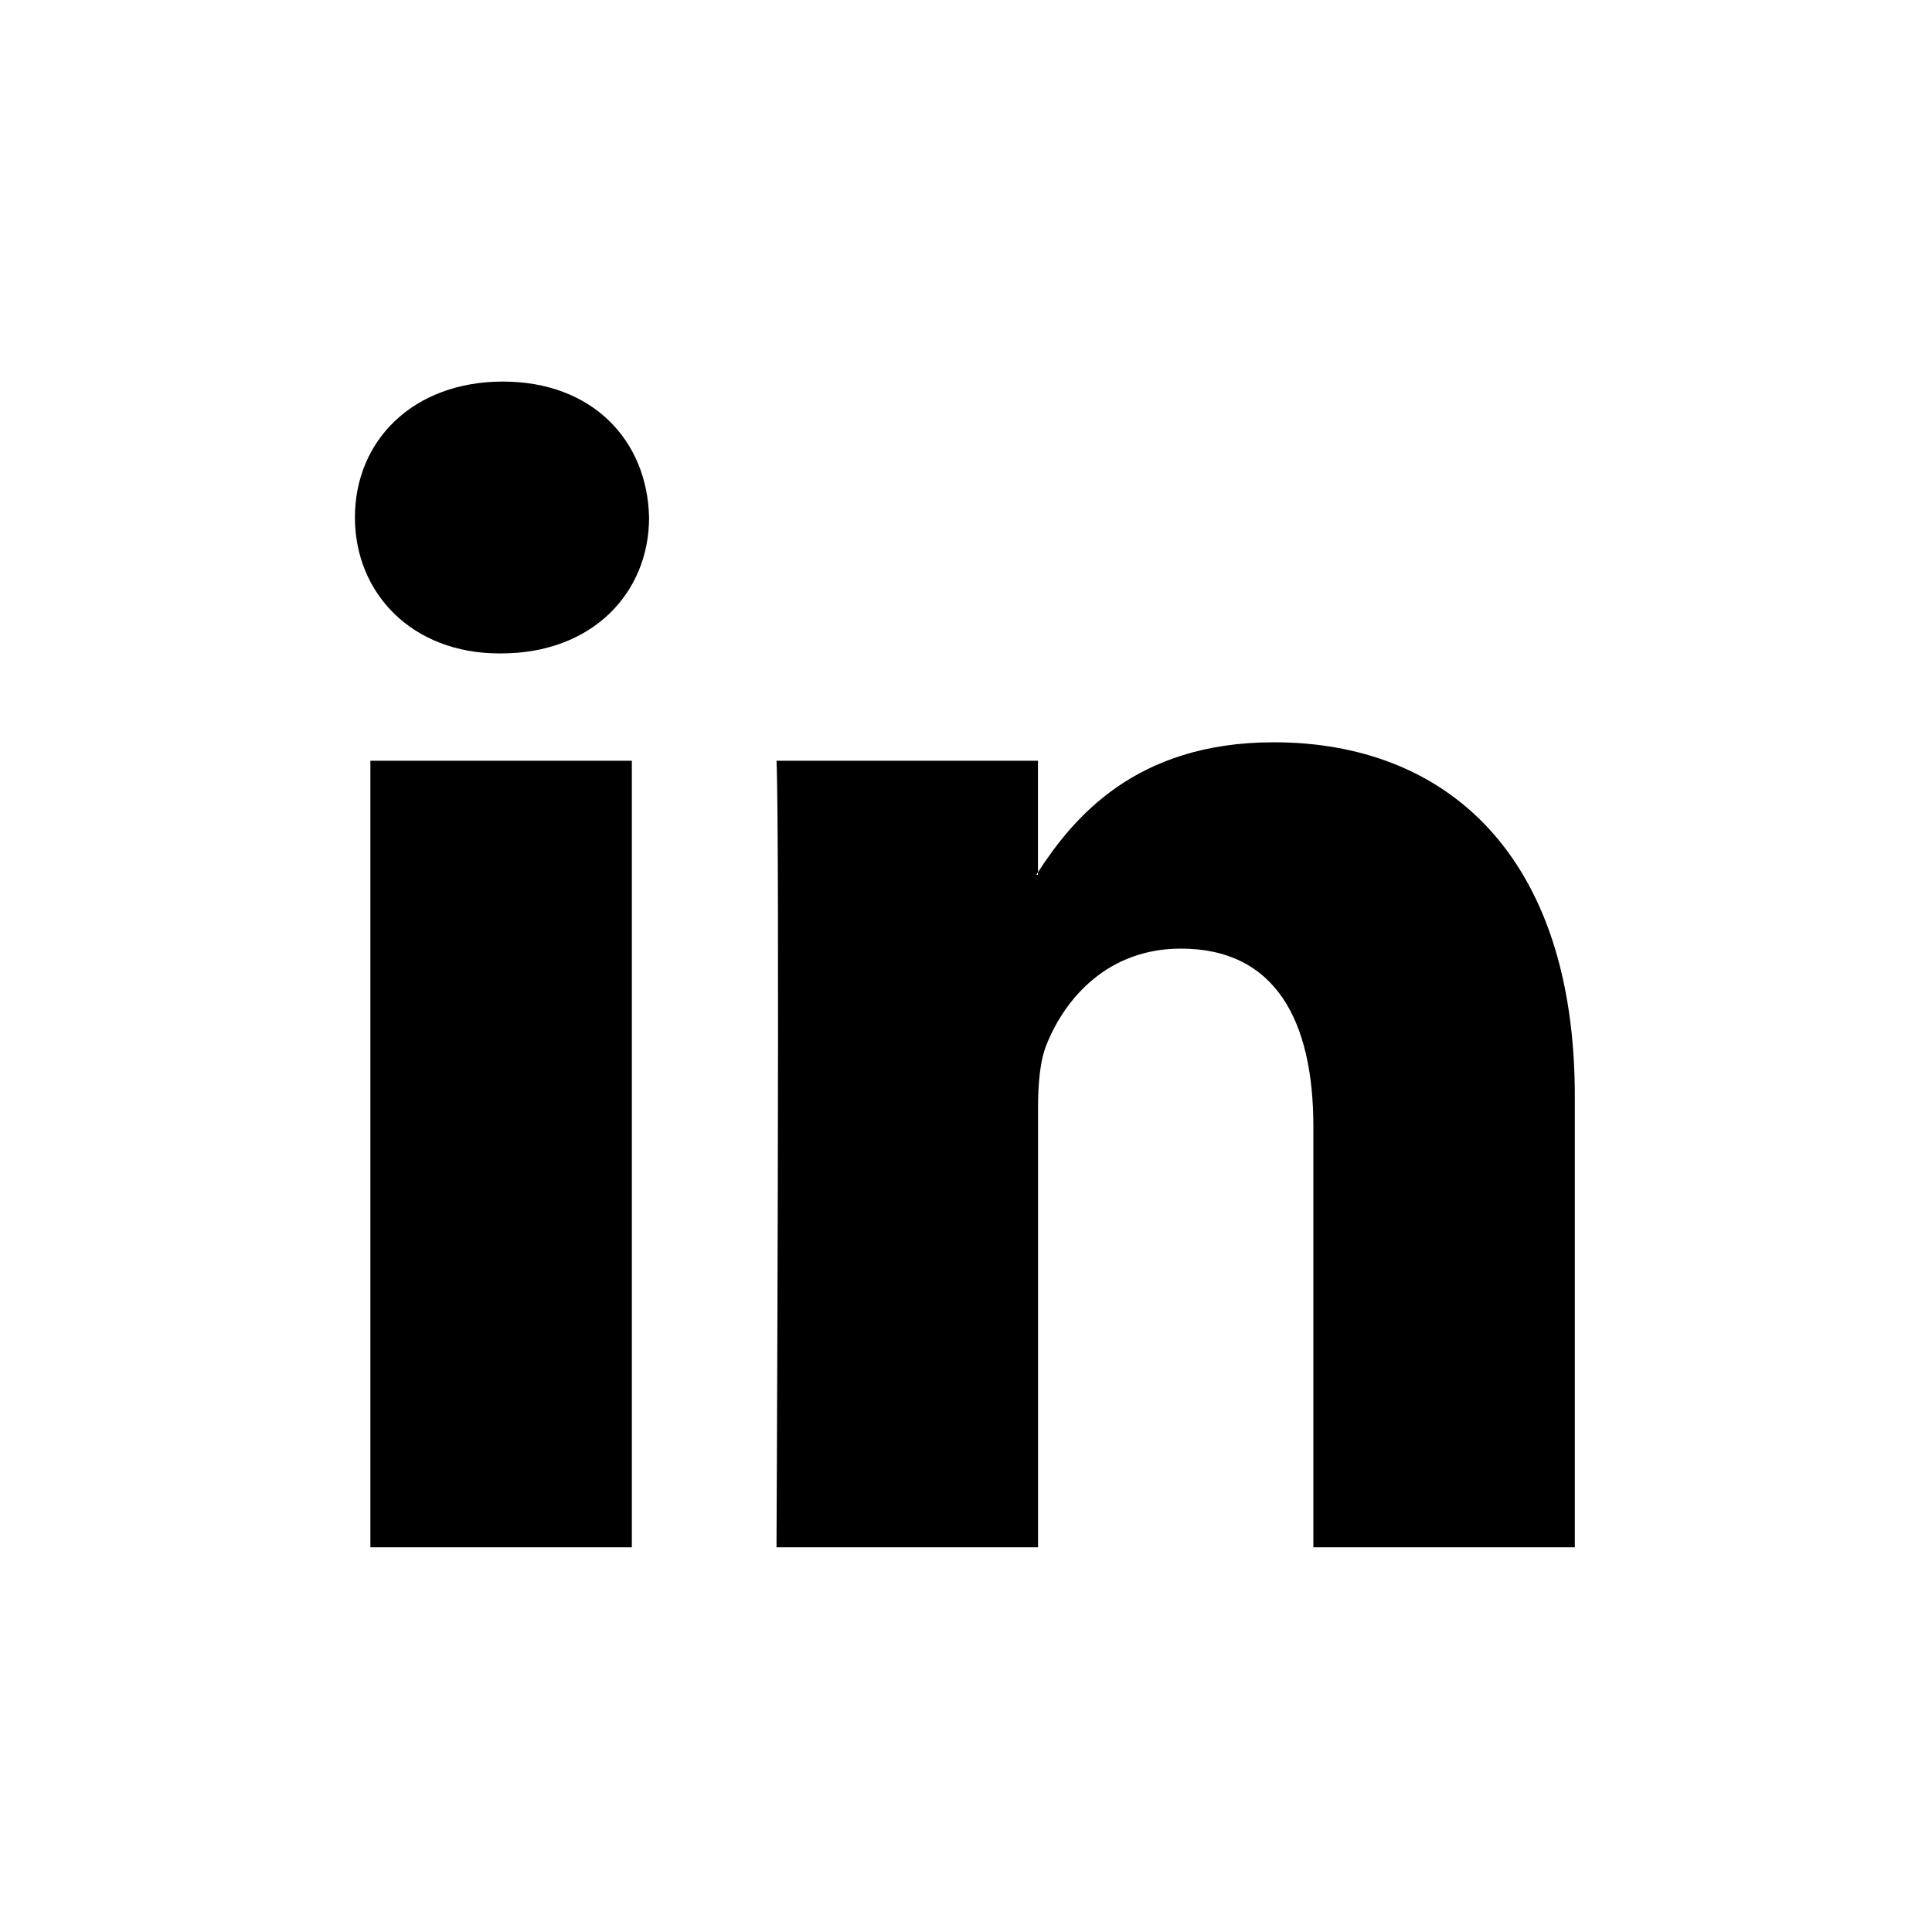
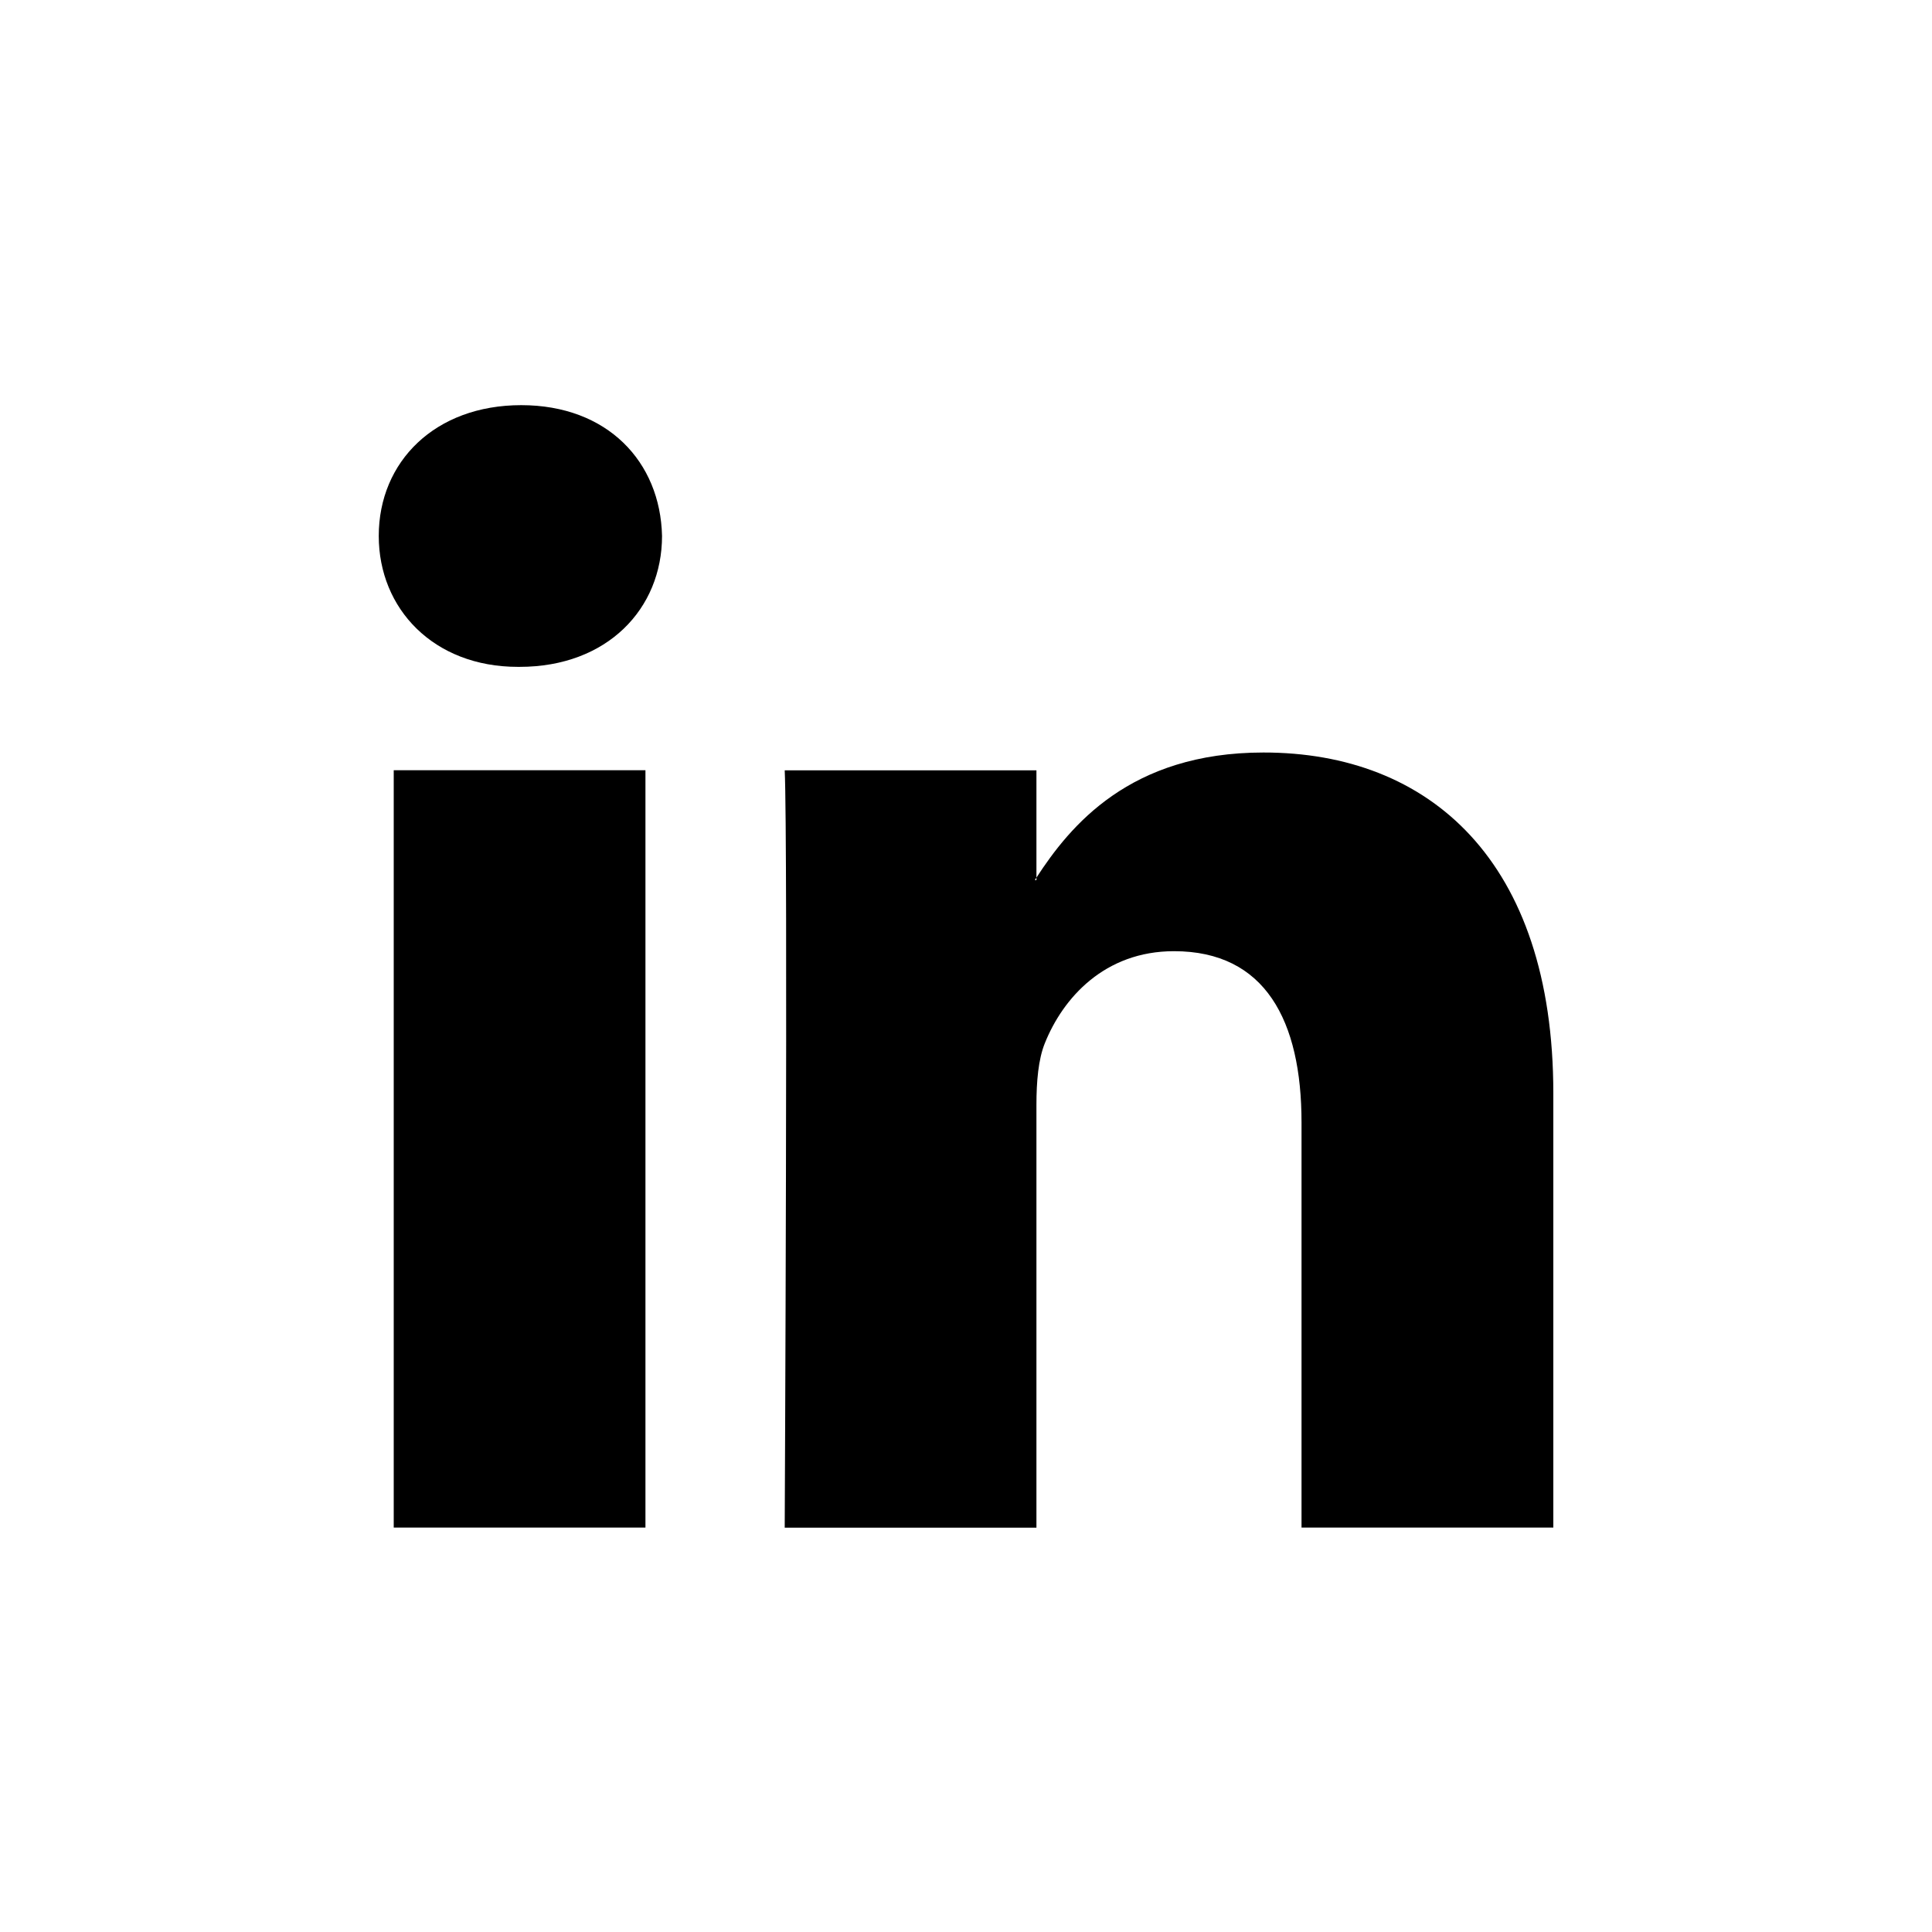
<svg xmlns="http://www.w3.org/2000/svg" version="1.1" id="Layer_1" x="0px" y="0px" width="24px" height="24px" viewBox="0 0 24 24" enable-background="new 0 0 24 24" xml:space="preserve" class="icon">
-   <rect x="-0.015" y="-0.02" opacity="0" width="24" height="24" />
+   <rect y="0" opacity="0" width="24" height="24" />
  <g>
-     <path id="LinkedIn" d="M19.563,13.619v5.602h-3.248v-5.227c0-1.314-0.47-2.21-1.646-2.21   c-0.897,0-1.432,0.604-1.667,1.189c-0.085,0.207-0.107,0.498-0.107,0.791v5.457H9.646c0,0,0.043-8.854,0-9.771h3.248v1.385   c-0.006,0.01-0.015,0.021-0.02,0.032h0.02v-0.032c0.433-0.665,1.204-1.614,2.928-1.614C17.96,9.22,19.563,10.616,19.563,13.619z    M6.247,4.74c-1.111,0-1.838,0.729-1.838,1.688c0,0.938,0.706,1.689,1.795,1.689h0.021c1.133,0,1.838-0.751,1.838-1.689   C8.042,5.469,7.358,4.74,6.247,4.74z M4.601,19.221h3.248V9.45H4.601V19.221z" />
+     <path id="LinkedIn" d="M19.296,13.582v5.394h-3.128v-5.032c0-1.266-0.451-2.128-1.584-2.128   c-0.864,0-1.38,0.582-1.605,1.144c-0.081,0.2-0.104,0.48-0.104,0.762v5.255H9.748c0,0,0.041-8.525,0-9.408h3.127v1.333   c-0.005,0.01-0.015,0.02-0.02,0.031h0.02v-0.031c0.417-0.641,1.159-1.554,2.819-1.554C17.753,9.346,19.296,10.69,19.296,13.582z    M6.475,5.033c-1.07,0-1.77,0.701-1.77,1.625c0,0.903,0.68,1.626,1.729,1.626h0.02c1.091,0,1.77-0.723,1.77-1.626   C8.203,5.734,7.544,5.033,6.475,5.033z M4.891,18.976h3.127V9.568H4.891V18.976z" />
  </g>
</svg>
